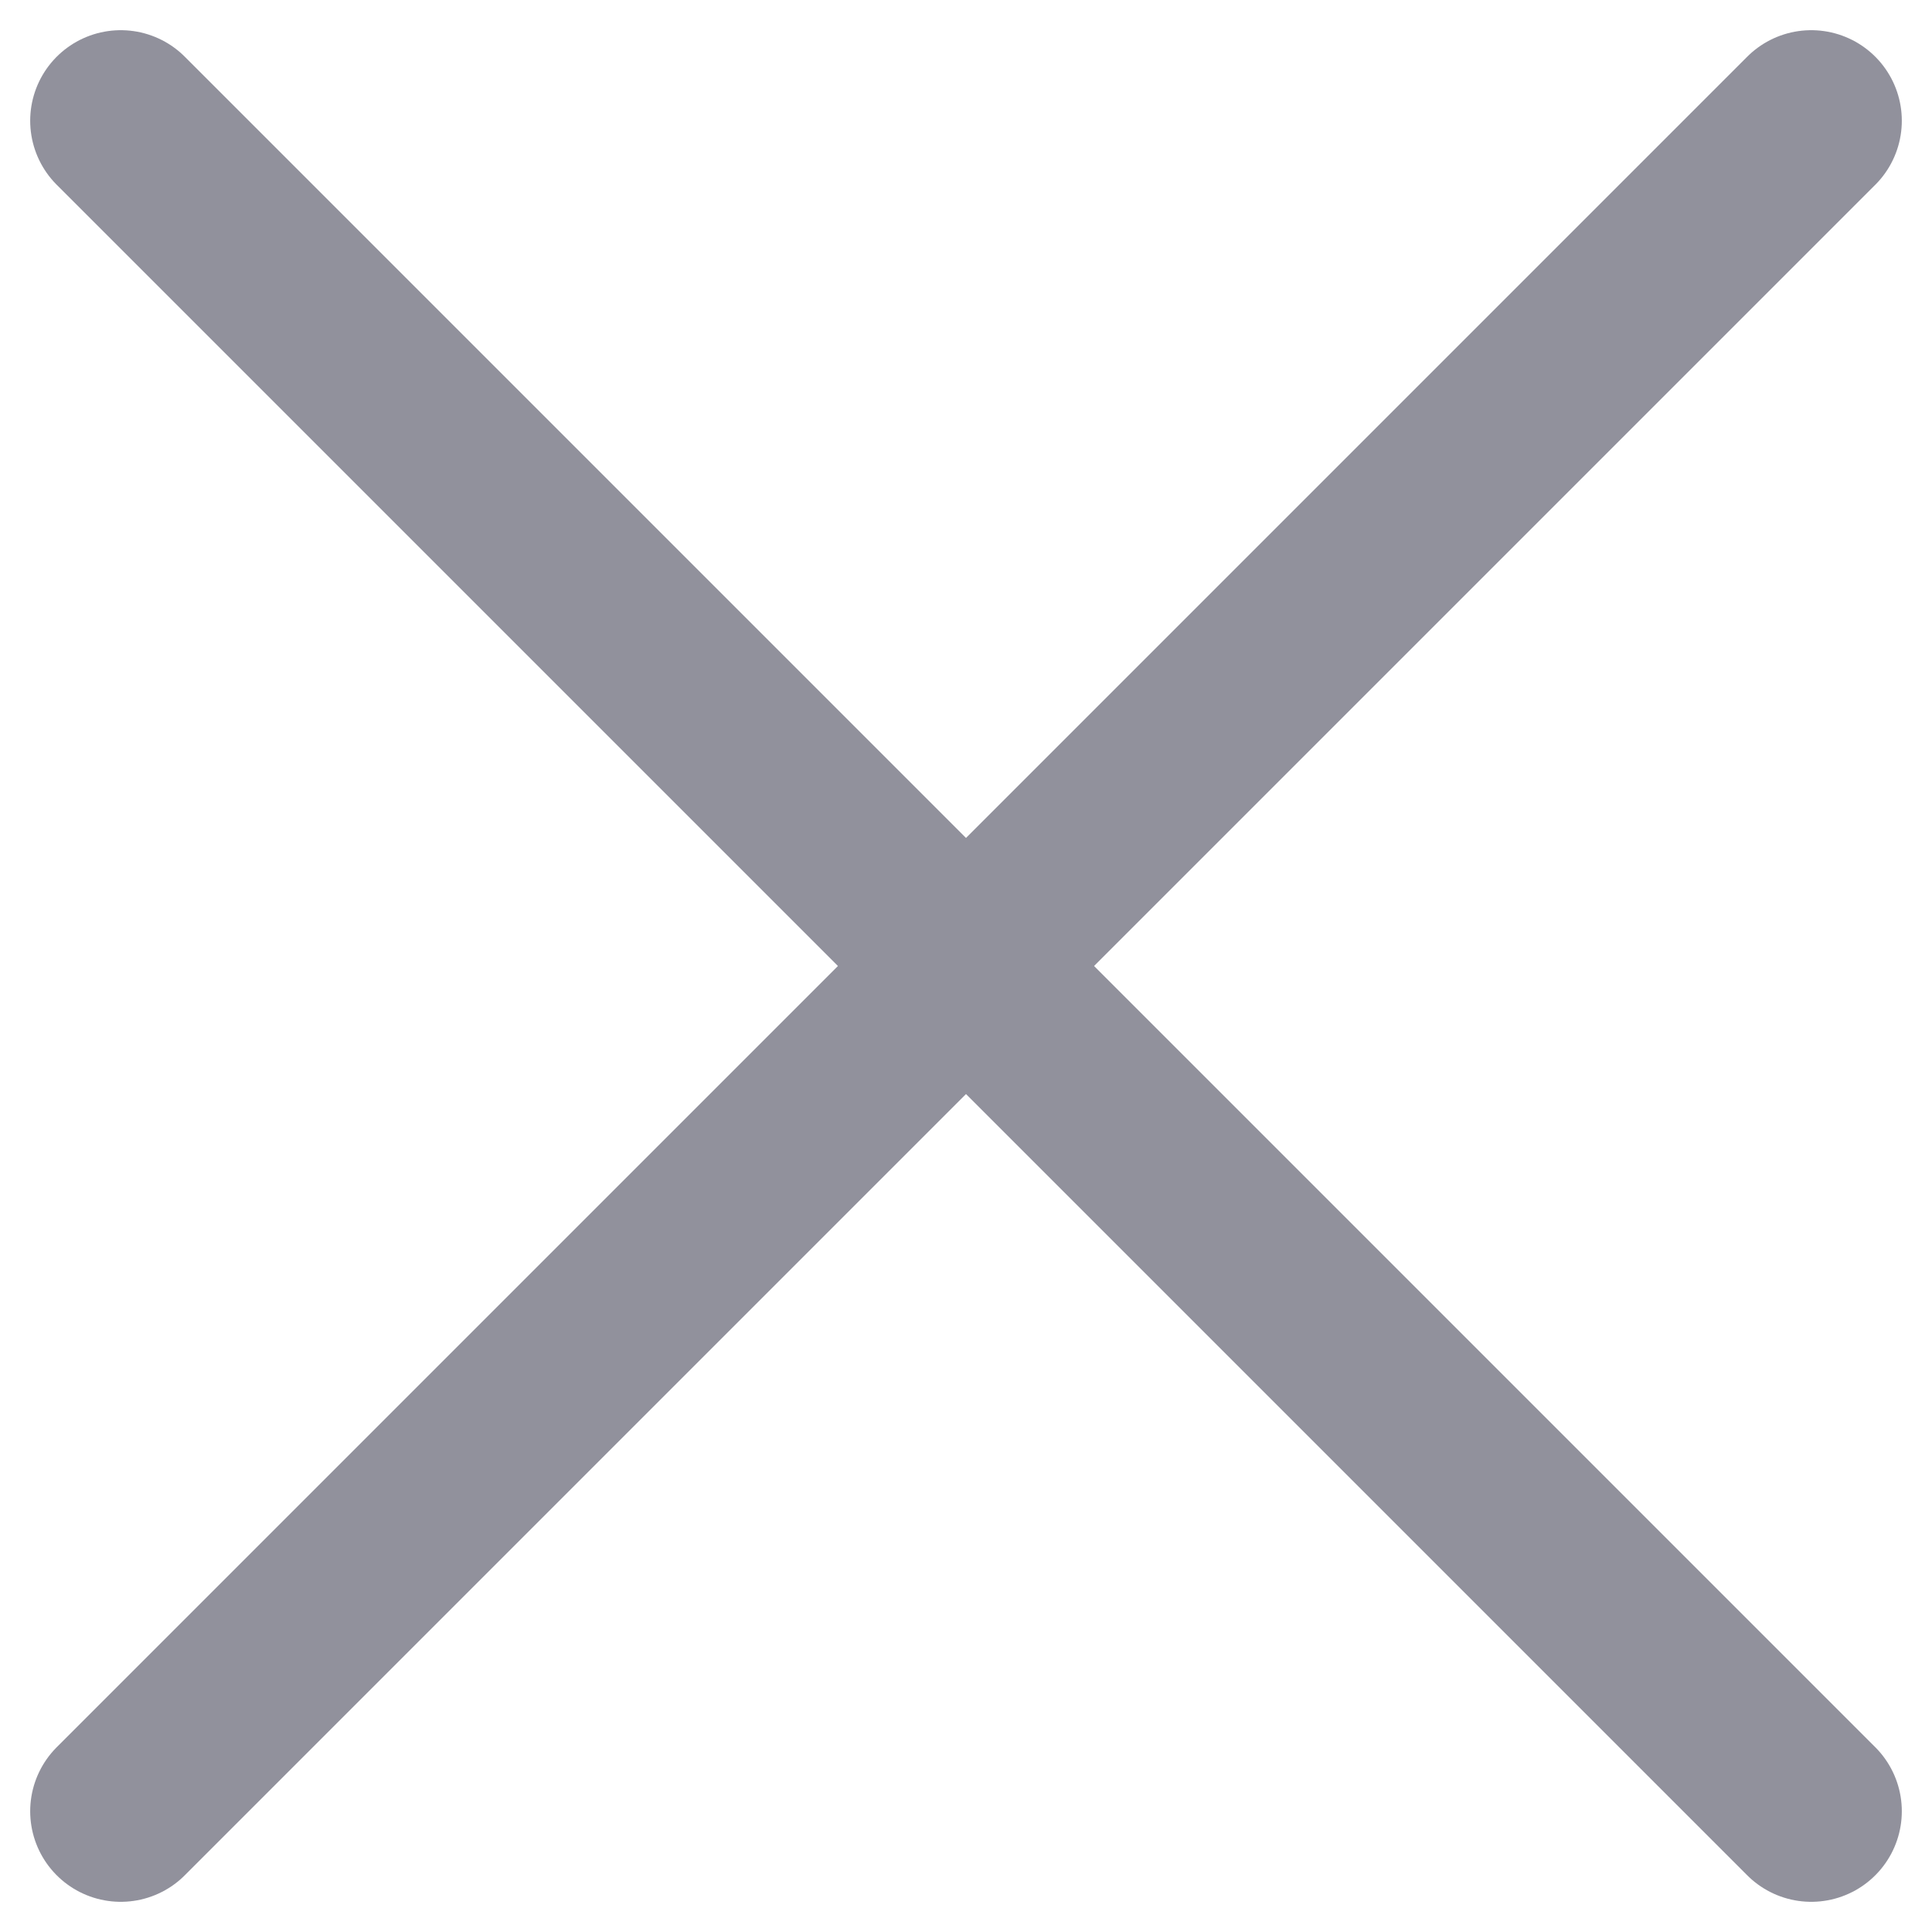
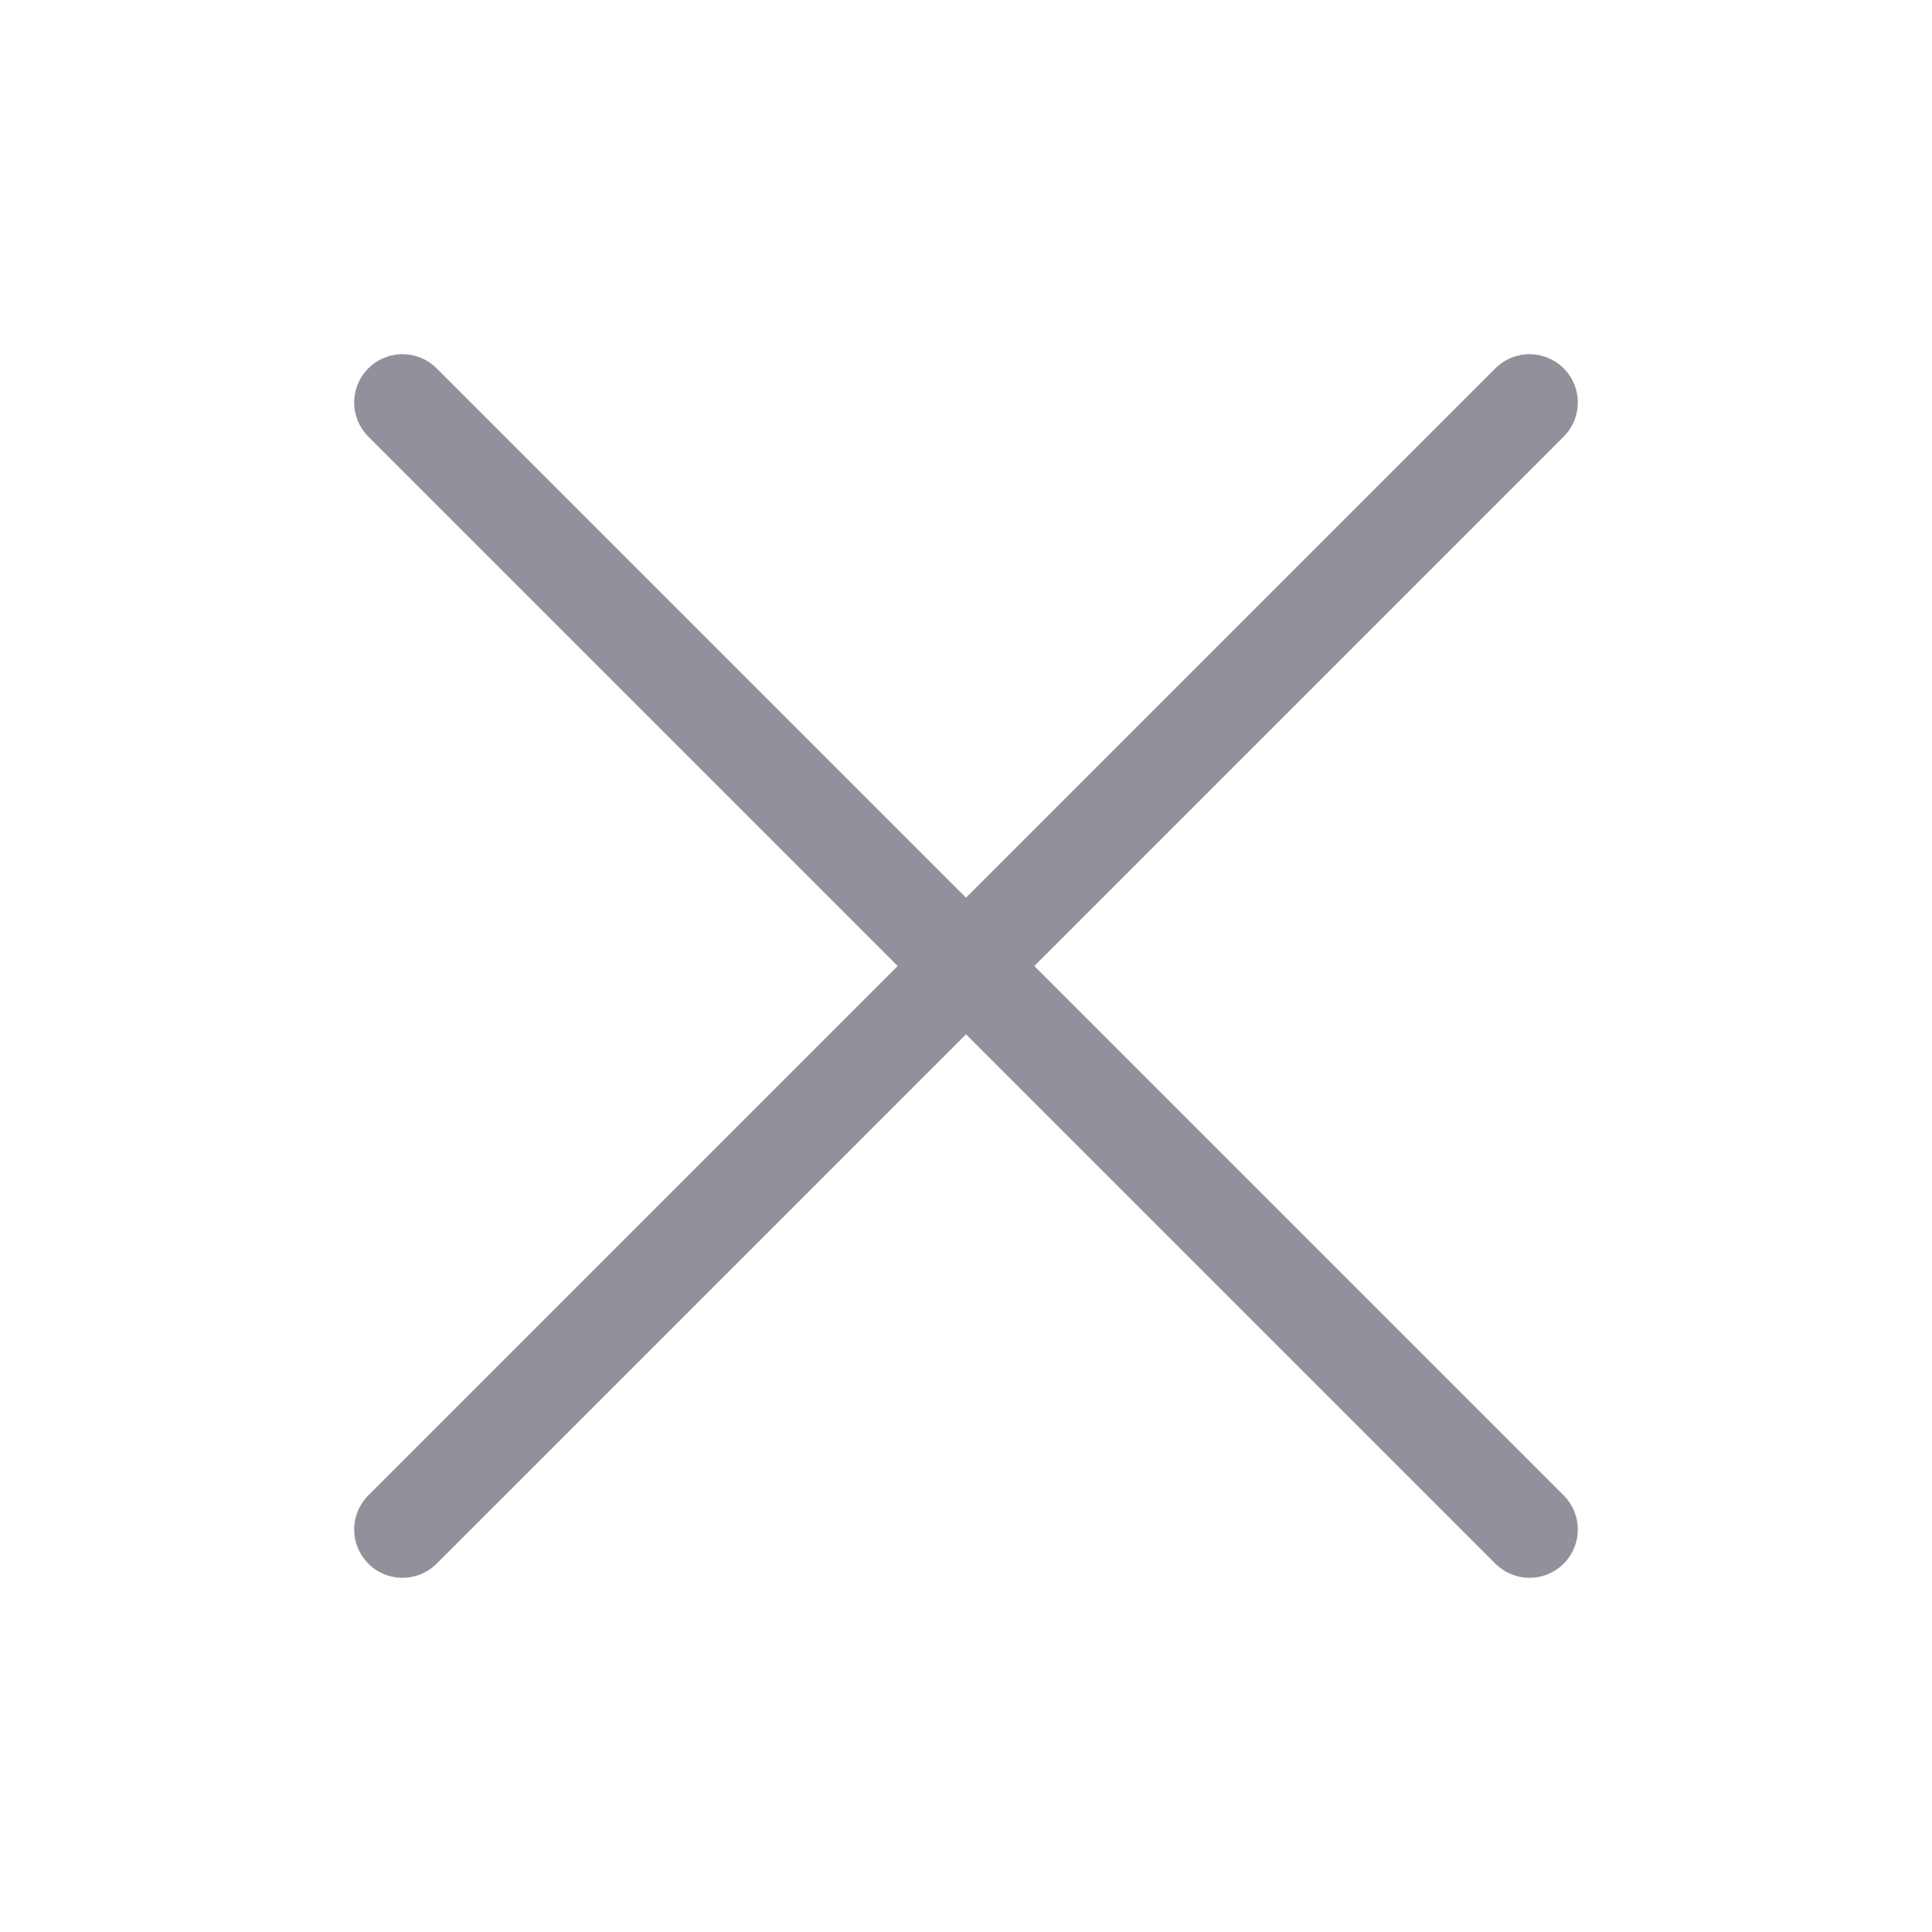
- <svg xmlns="http://www.w3.org/2000/svg" width="16" height="16" viewBox="0 0 16 16" fill="none">
-   <path d="M1 1L15 15M1 15L15 1" stroke="#91919C" stroke-width="1.5" stroke-linecap="round" stroke-linejoin="round" />
+ <svg xmlns="http://www.w3.org/2000/svg" width="24" height="24" viewBox="0 0 24 24" fill="none">
+   <path d="M5 5L19 19M5 19L19 5" stroke="#91919C" stroke-width="1.2" stroke-linecap="round" stroke-linejoin="round" />
</svg>
